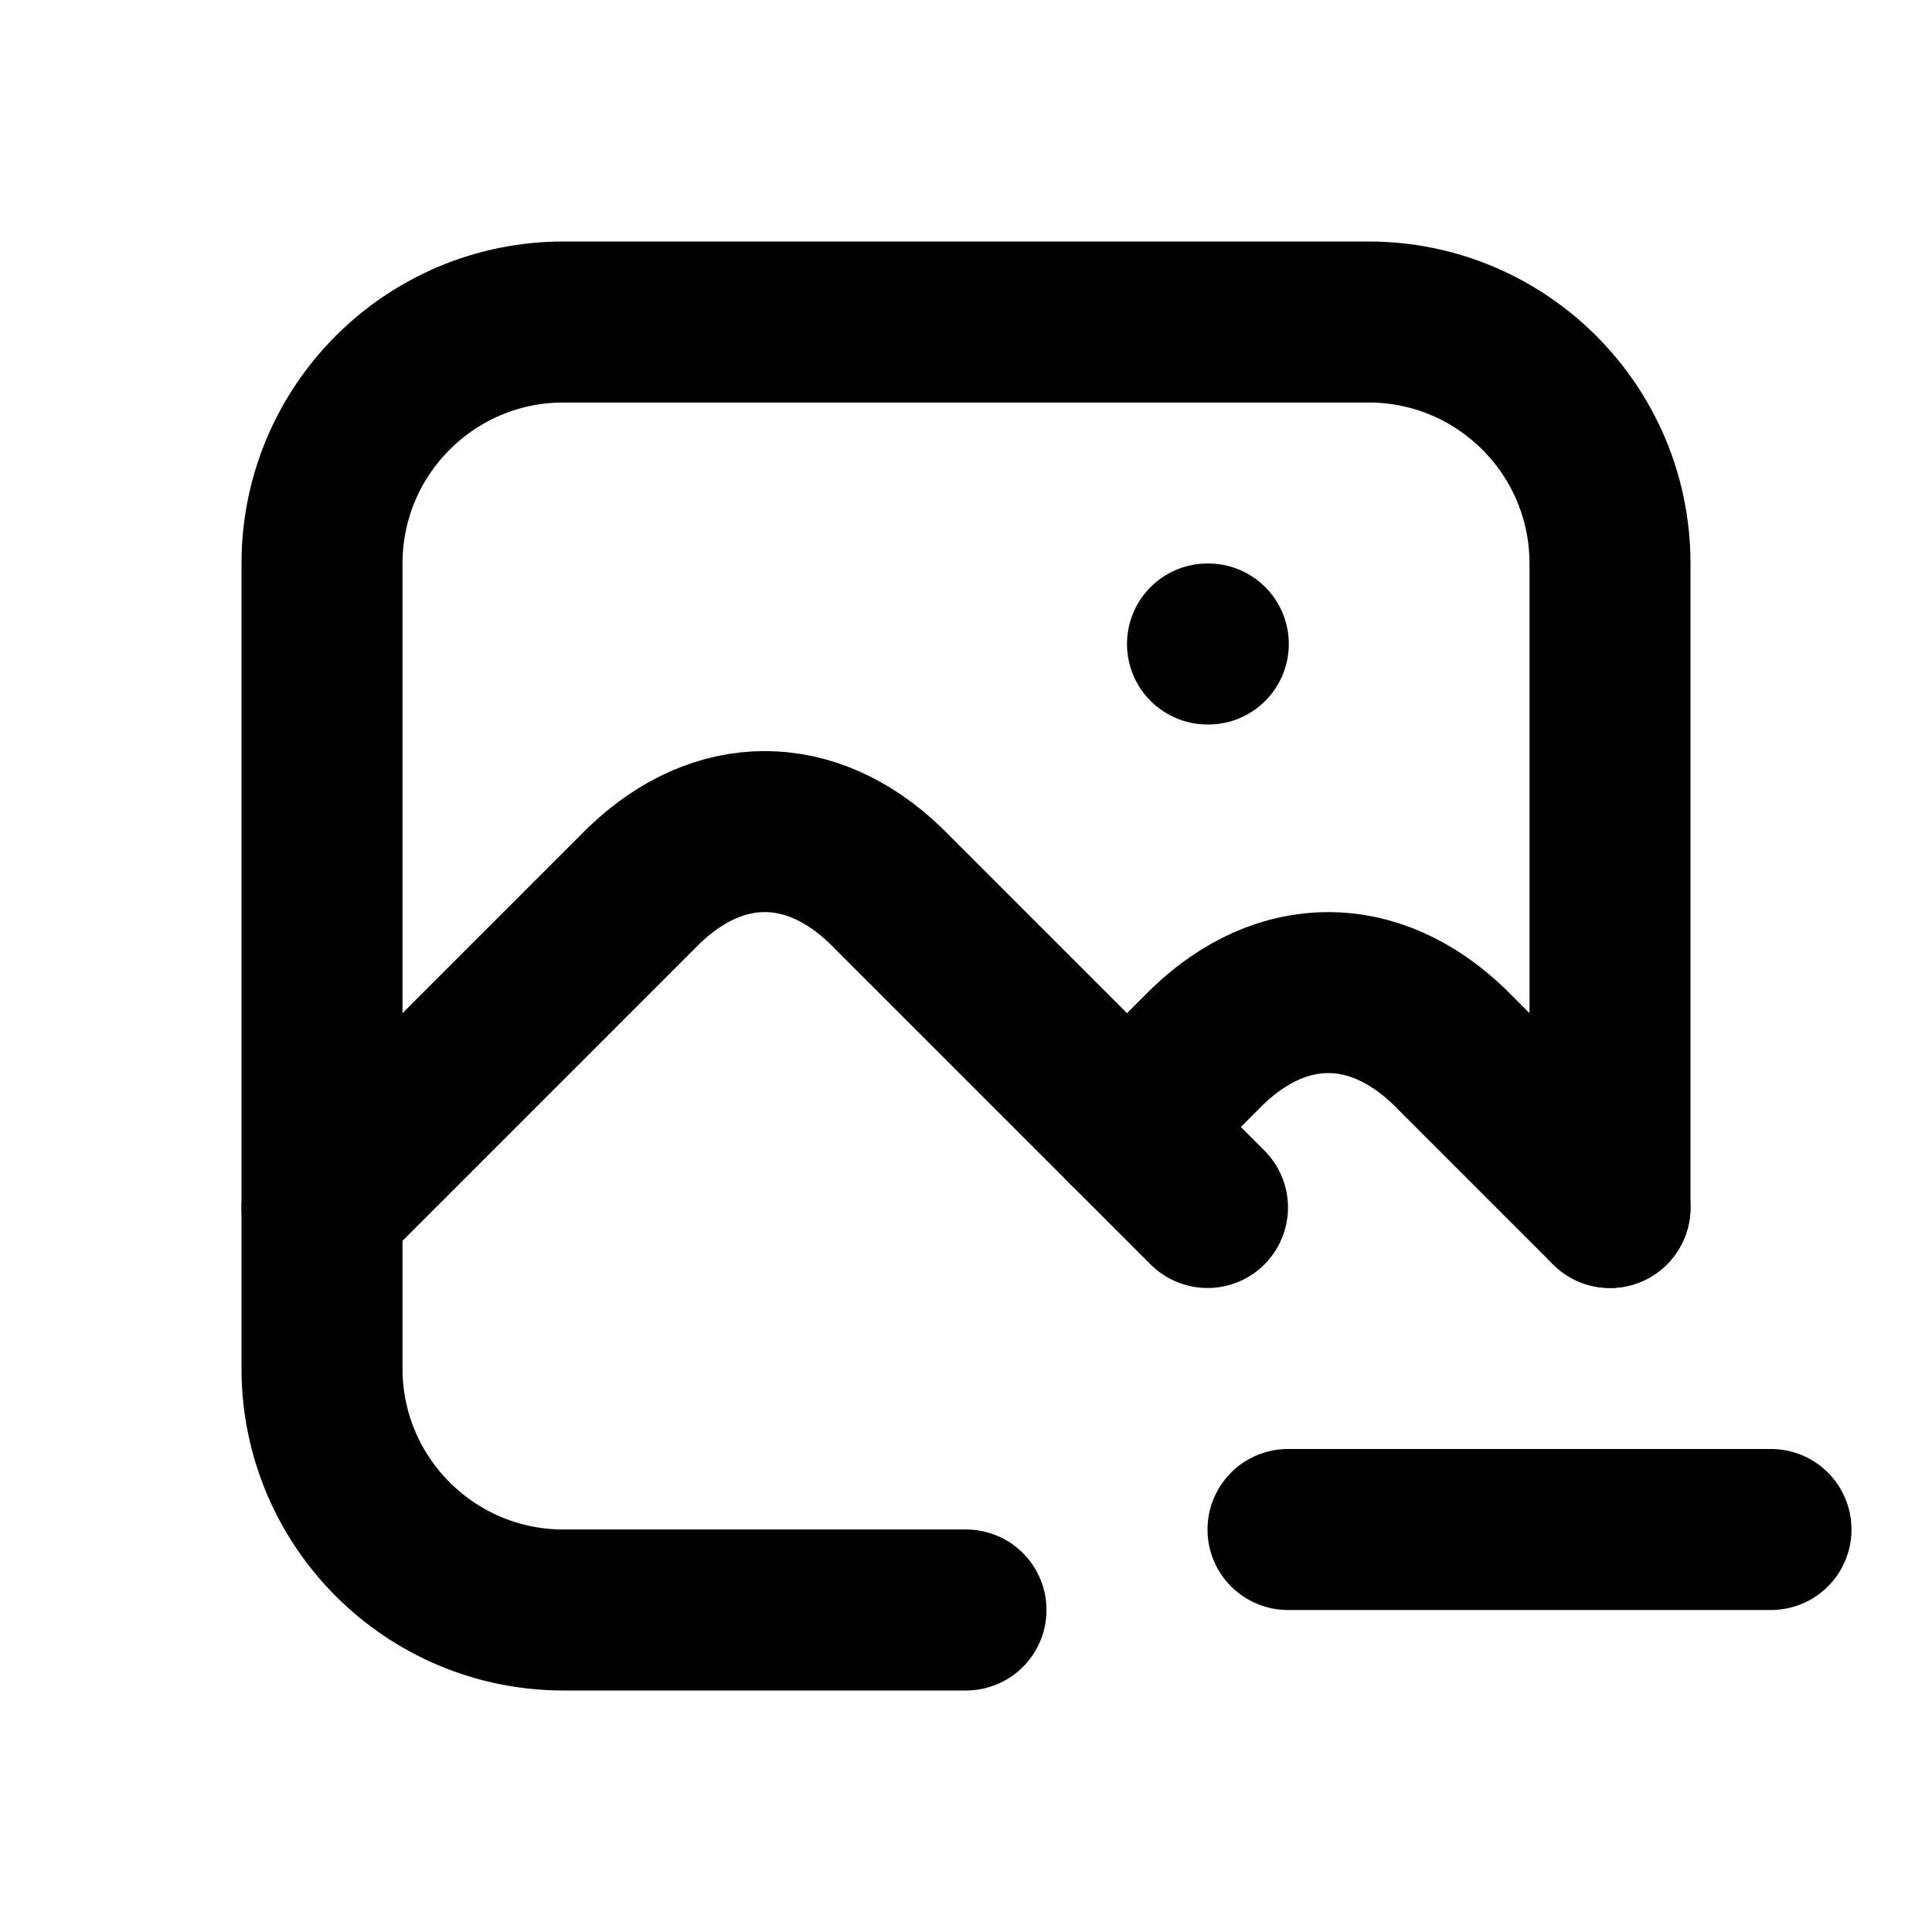
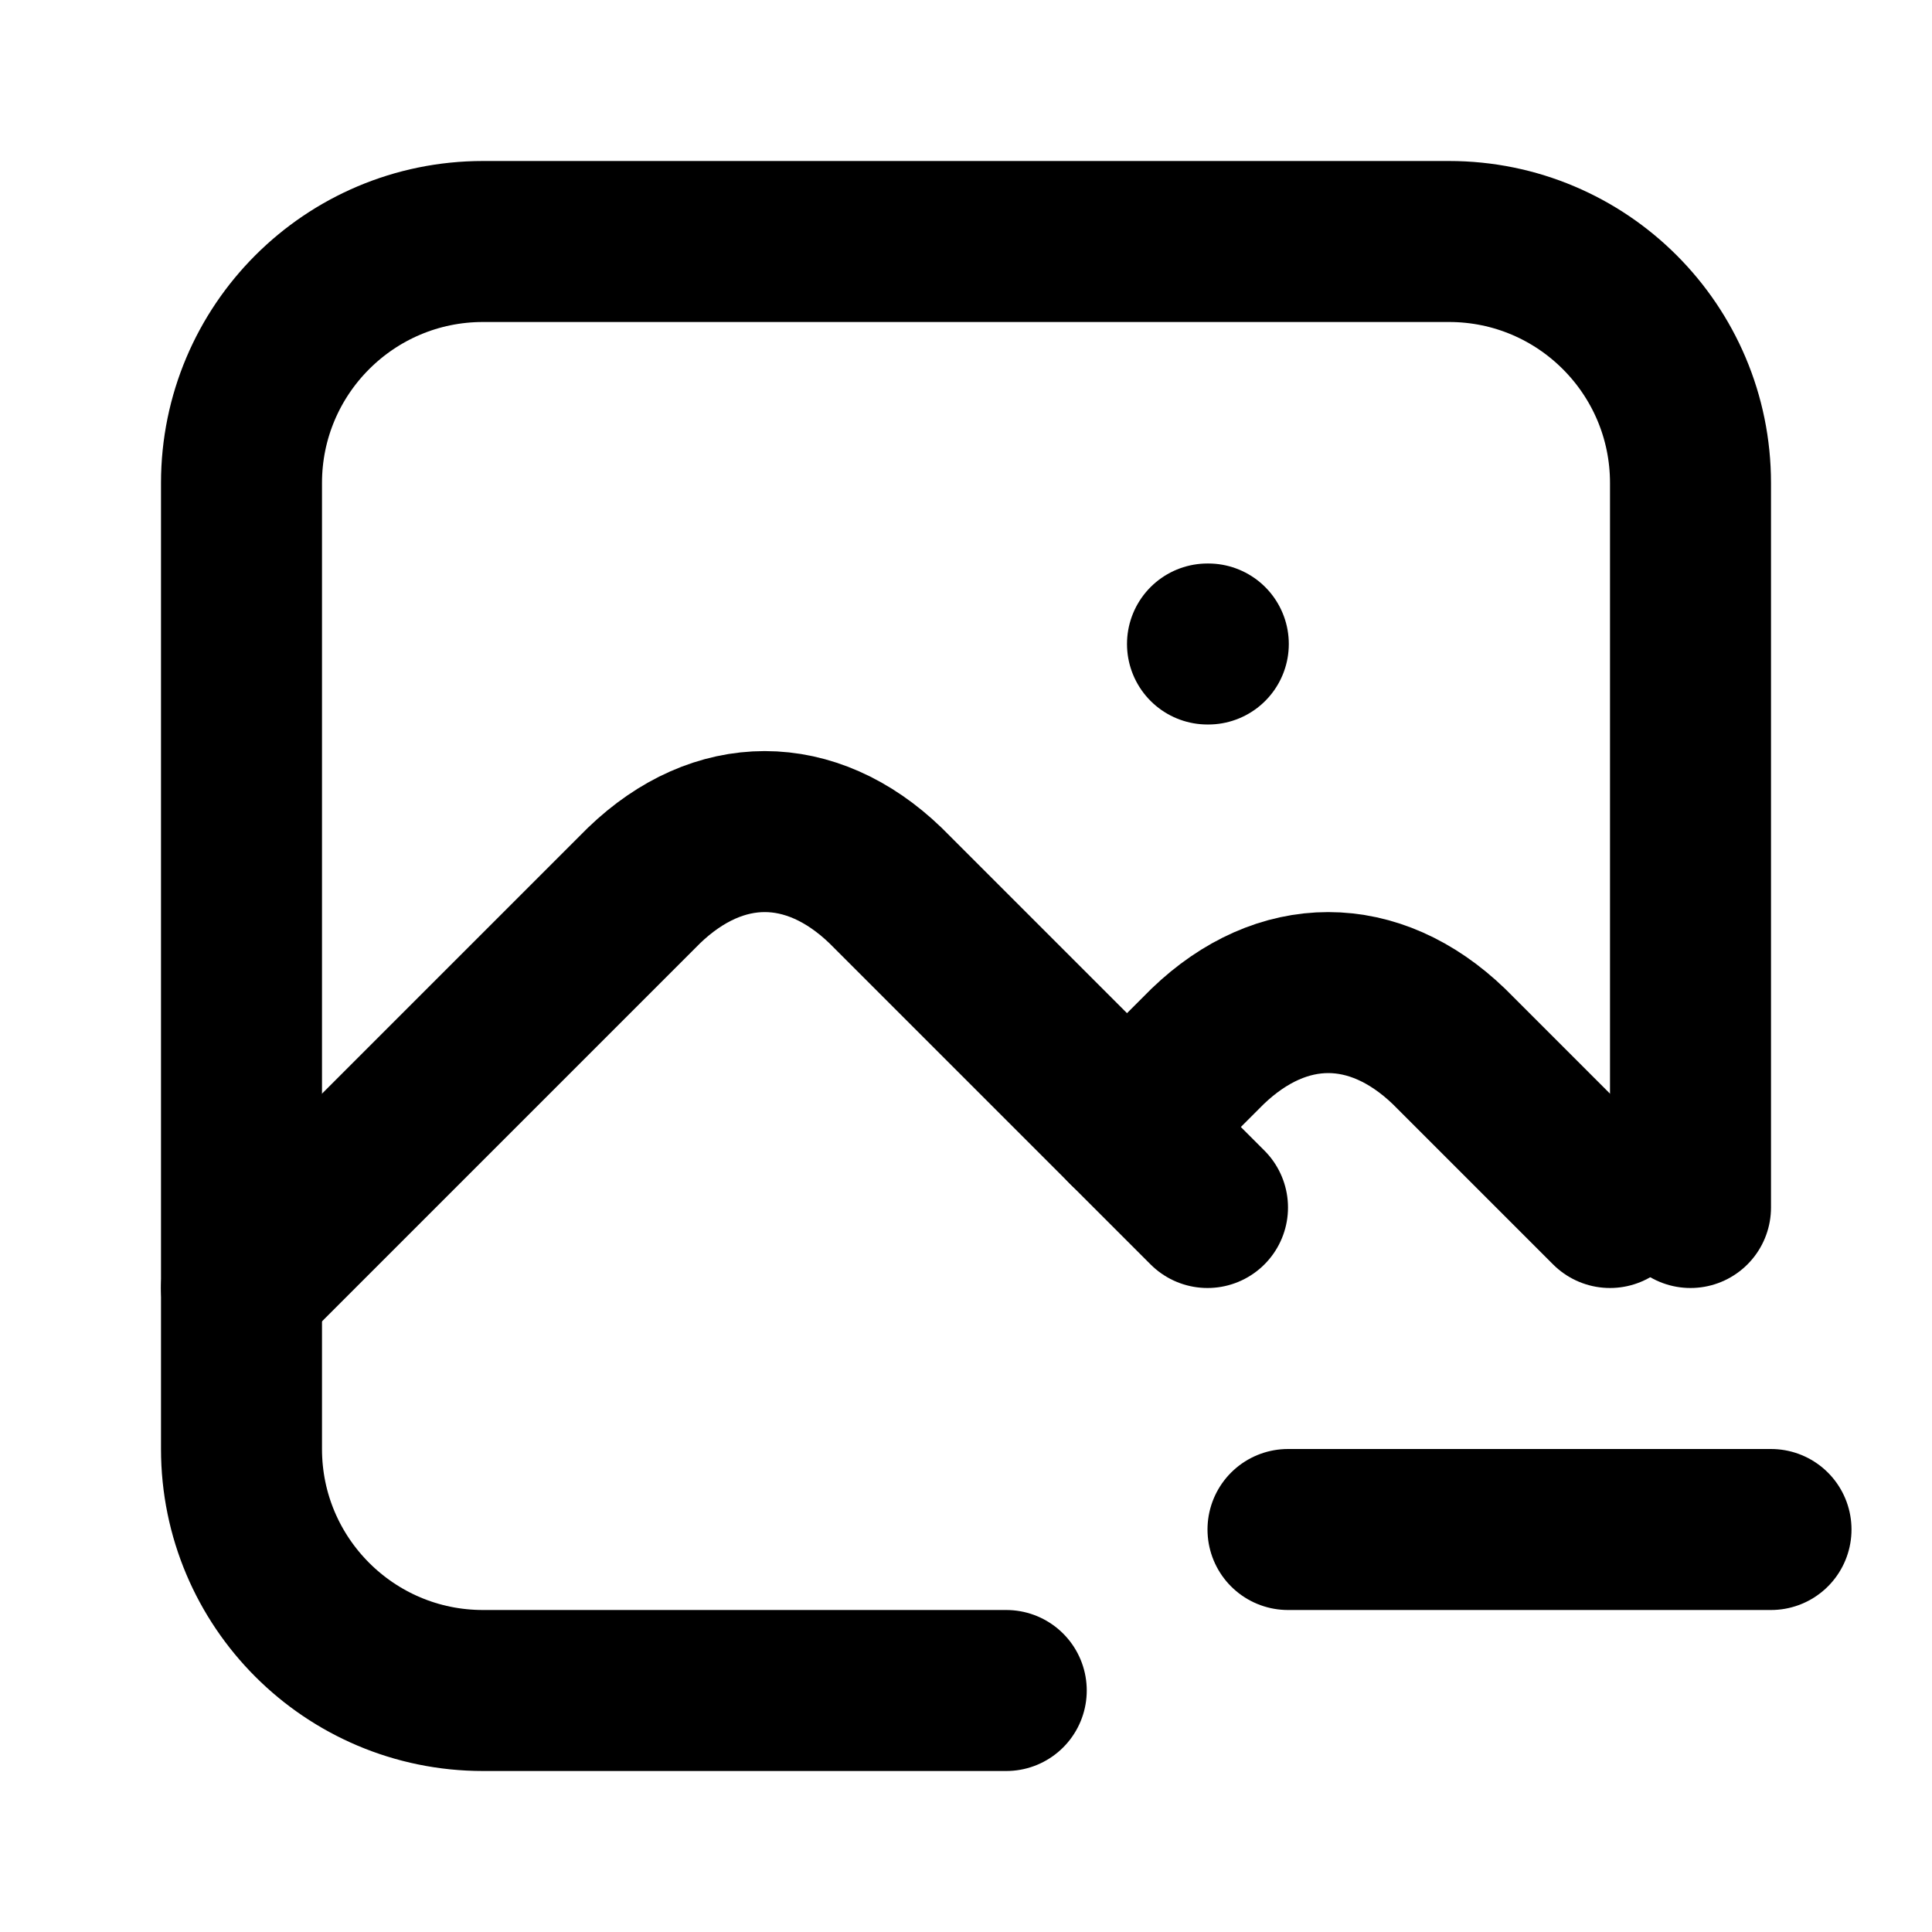
<svg xmlns="http://www.w3.org/2000/svg" class="icon icon-tabler icon-tabler-photo-minus" width="24" height="24" viewBox="0 0 24 24" stroke-width="2" stroke="currentColor" fill="none" stroke-linecap="round" stroke-linejoin="round">
  <path stroke="none" d="M0 0h24v24H0z" fill="none" />
  <path d="M15 8h.01" />
-   <path d="M12 20h-5a3 3 0 0 1 -3 -3v-10a3 3 0 0 1 3 -3h10a3 3 0 0 1 3 3v8" />
-   <path d="M4 15l4 -4c.928 -.893 2.072 -.893 3 0l4 4" />
+   <path d="M12.5 21h-6.5a3 3 0 0 1 -3 -3v-12a3 3 0 0 1 3 -3h12a3 3 0 0 1 3 3v9" />
+   <path d="M3 16l5 -5c.928 -.893 2.072 -.893 3 0l4 4" />
  <path d="M14 14l1 -1c.928 -.893 2.072 -.893 3 0l2 2" />
  <path d="M16 19h6" />
</svg>
